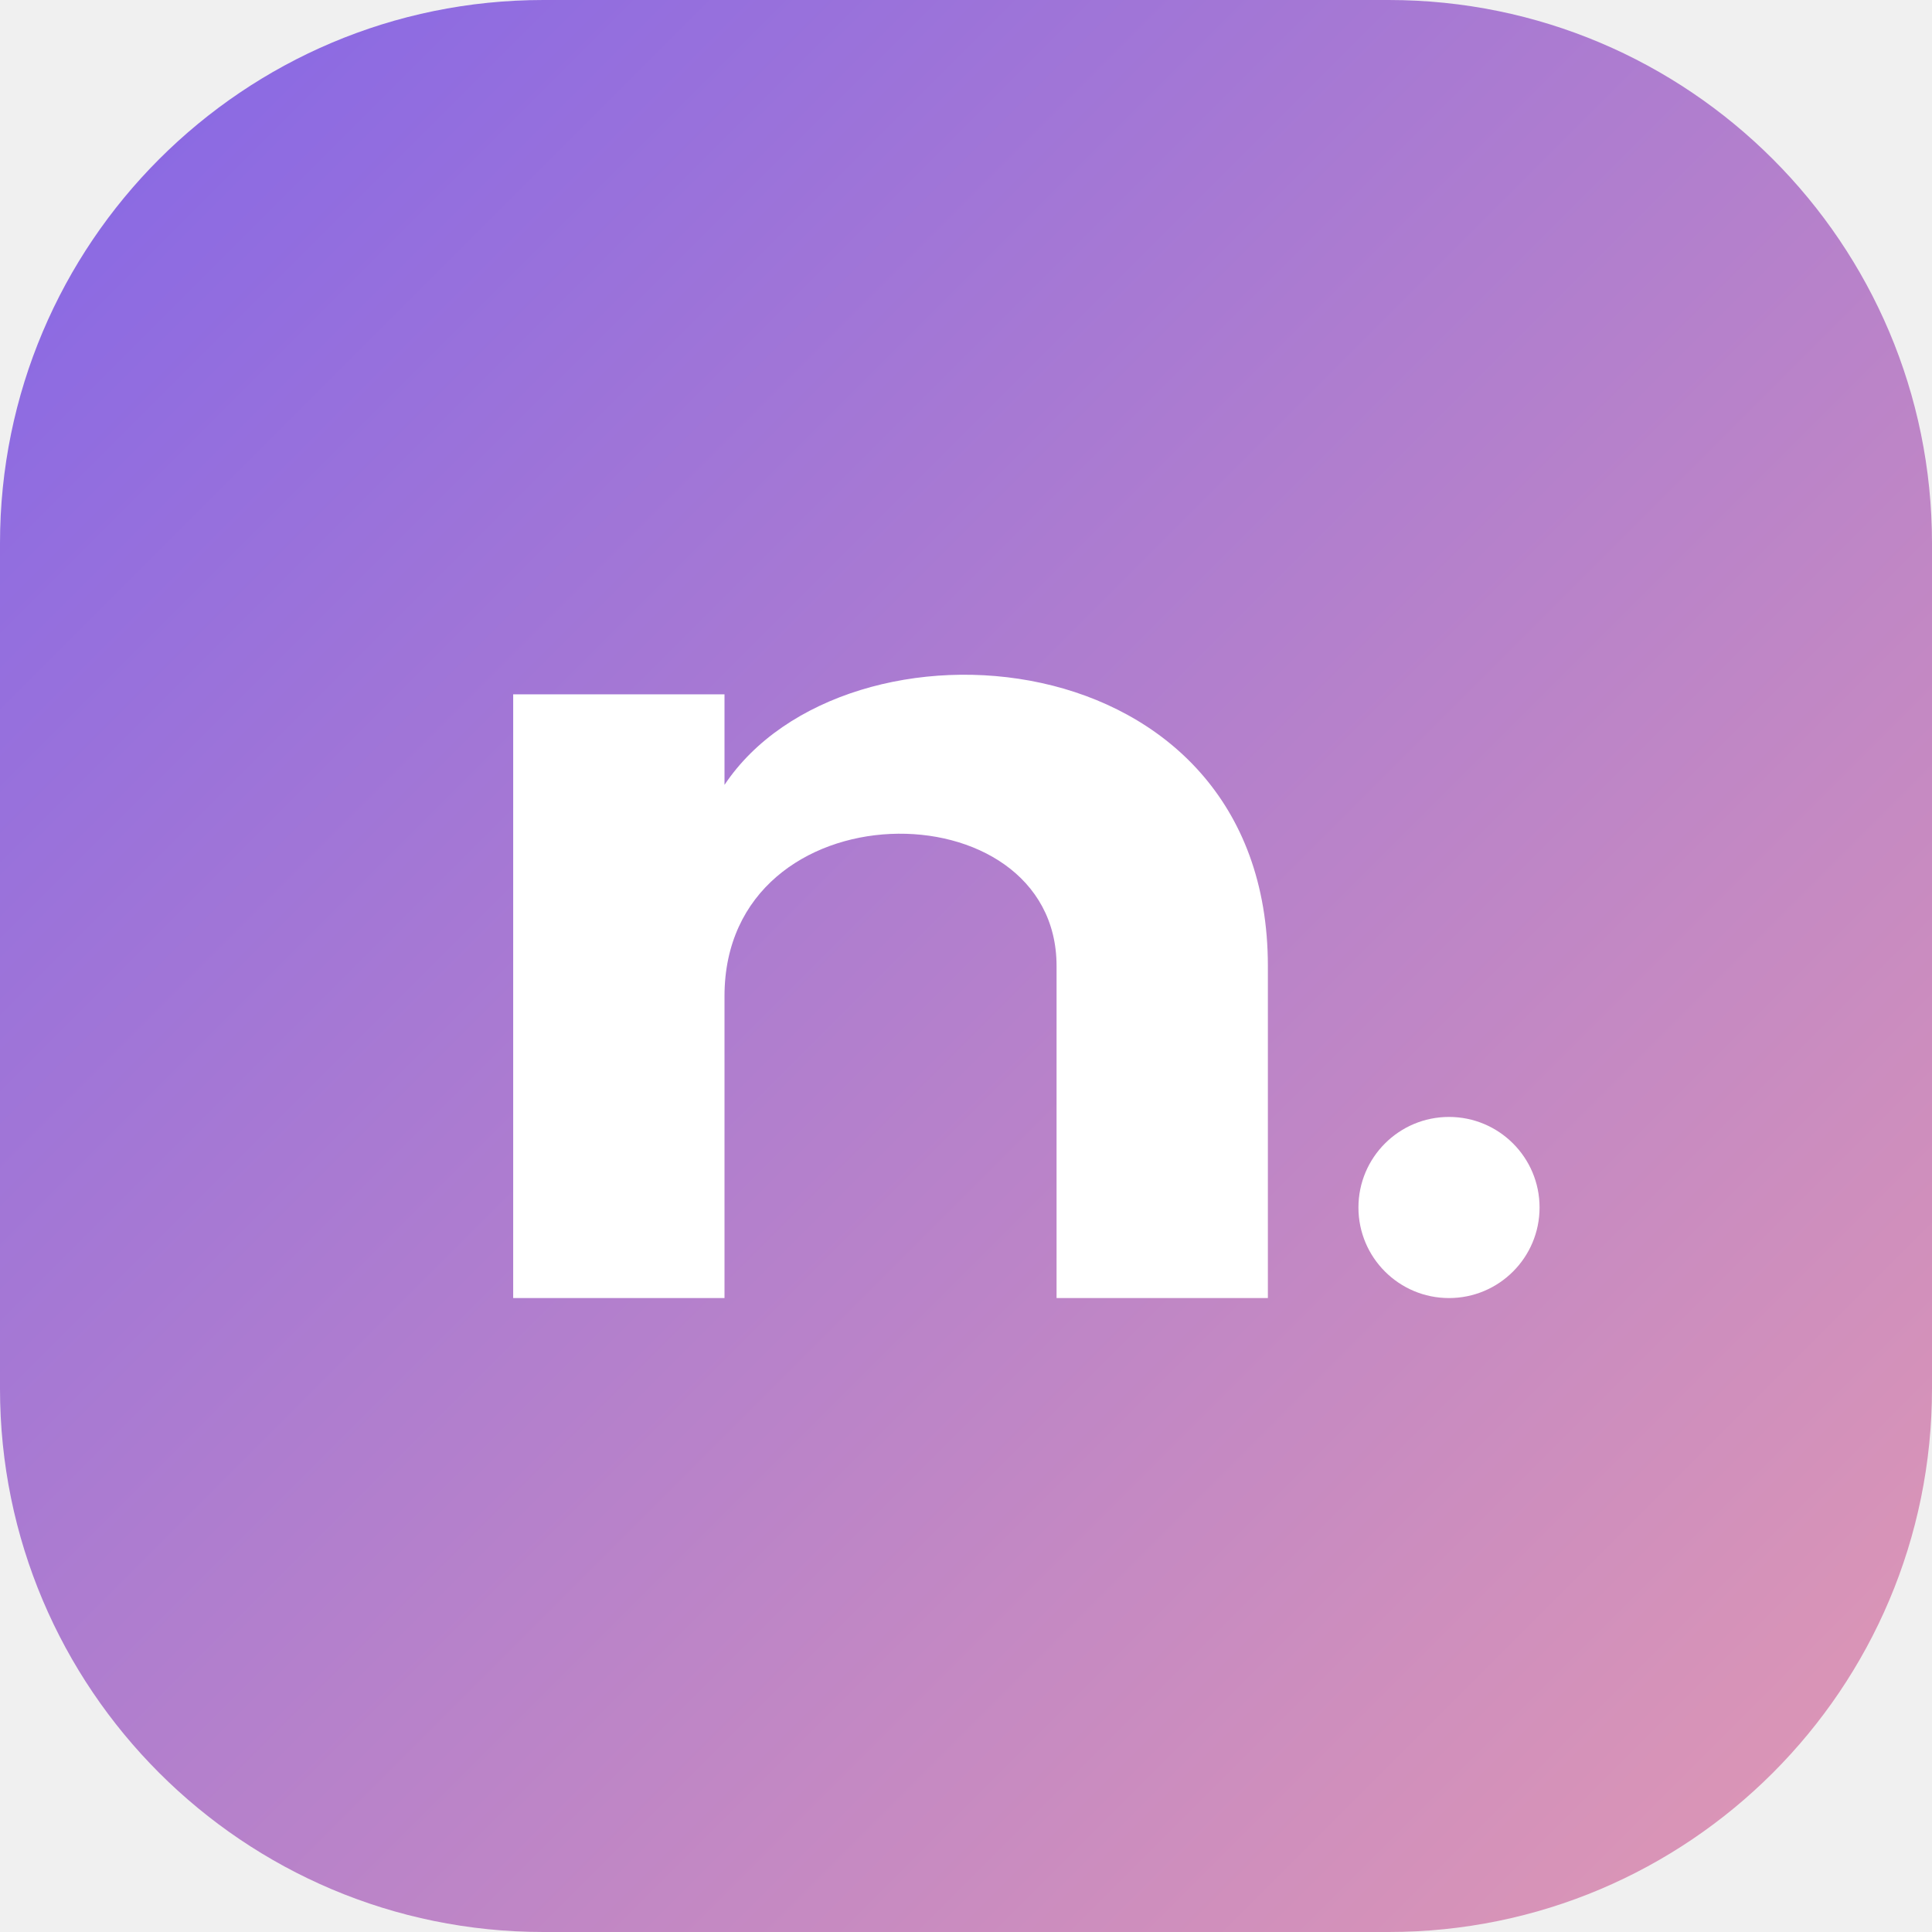
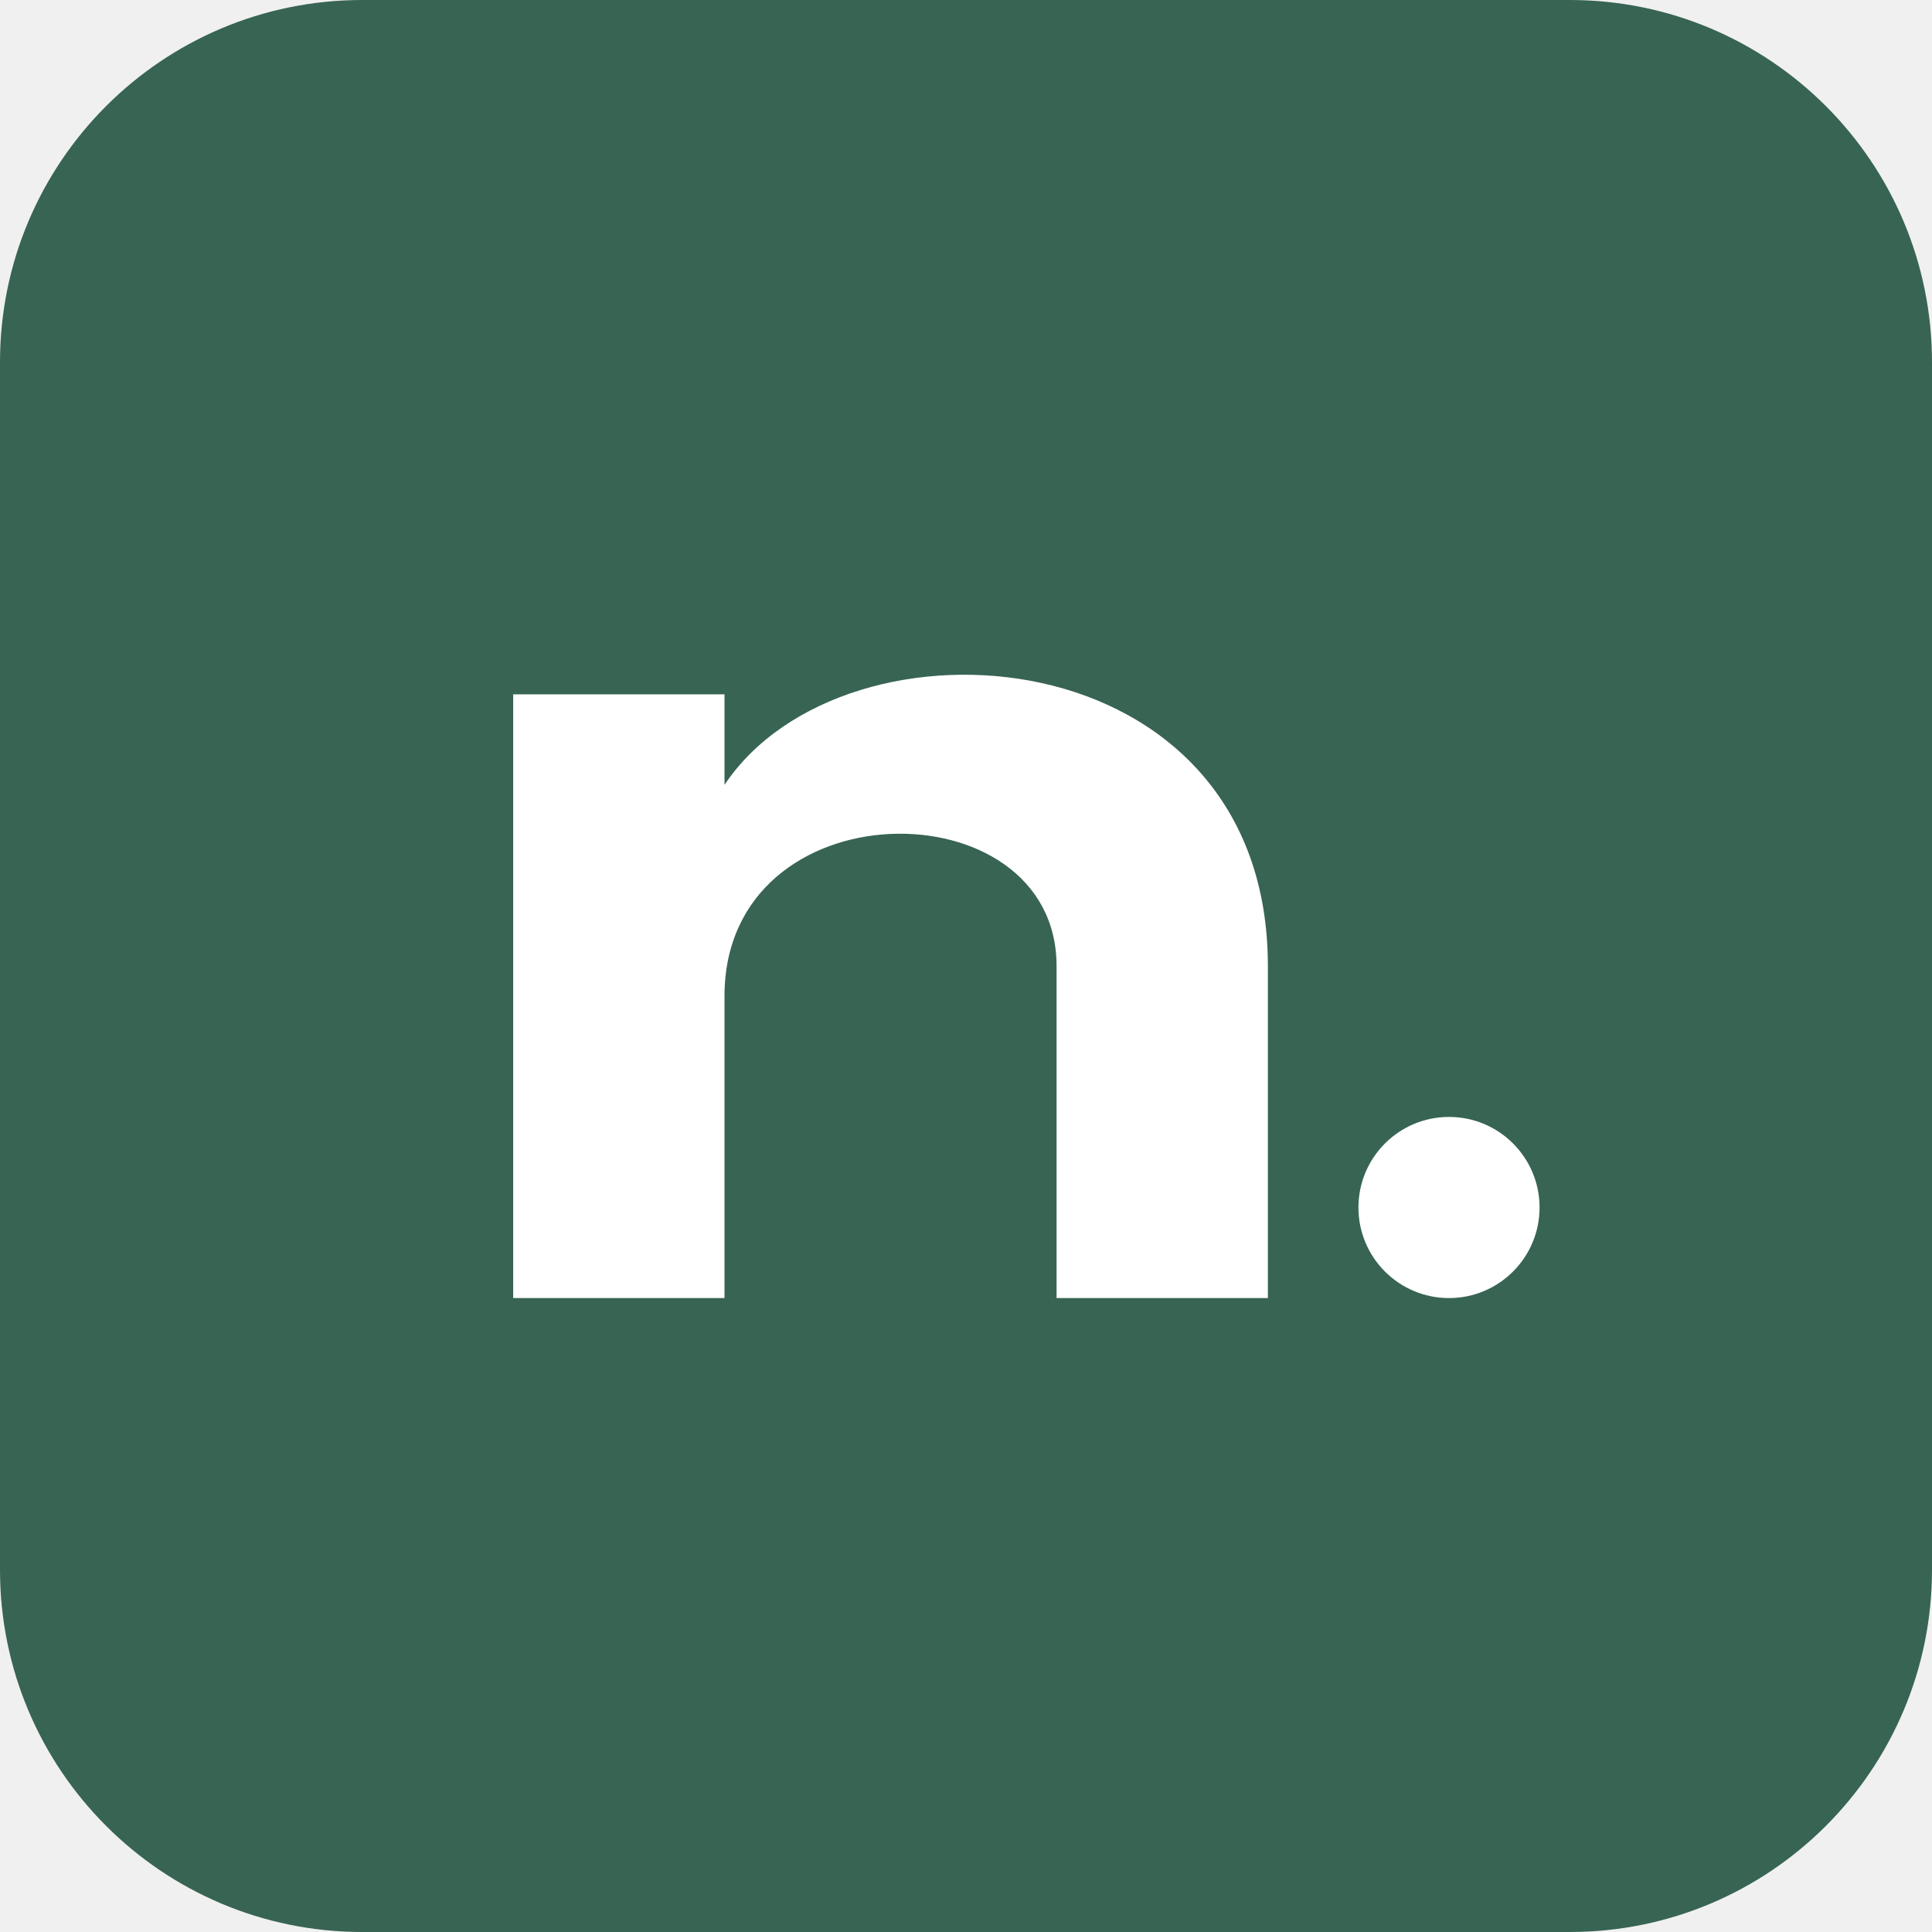
<svg xmlns="http://www.w3.org/2000/svg" viewBox="0 0 64 64">
-   <defs>
-     <linearGradient id="g" x2="1" y2="1">
-       <stop stop-color="#8466e7" />
-       <stop offset="1" stop-color="#e299b2" />
-     </linearGradient>
-   </defs>
-   <rect width="64" height="64" rx="18" fill="url(#g)" />
+   <rect width="64" height="64" rx="12" fill="#386453" />
  <path d="M17 43V23h7v3c4-6 18-5 18 6v11h-7V32c0-6-11-6-11 1v10z" fill="white" />
  <circle cx="48" cy="40" r="3" fill="white" />
</svg>
